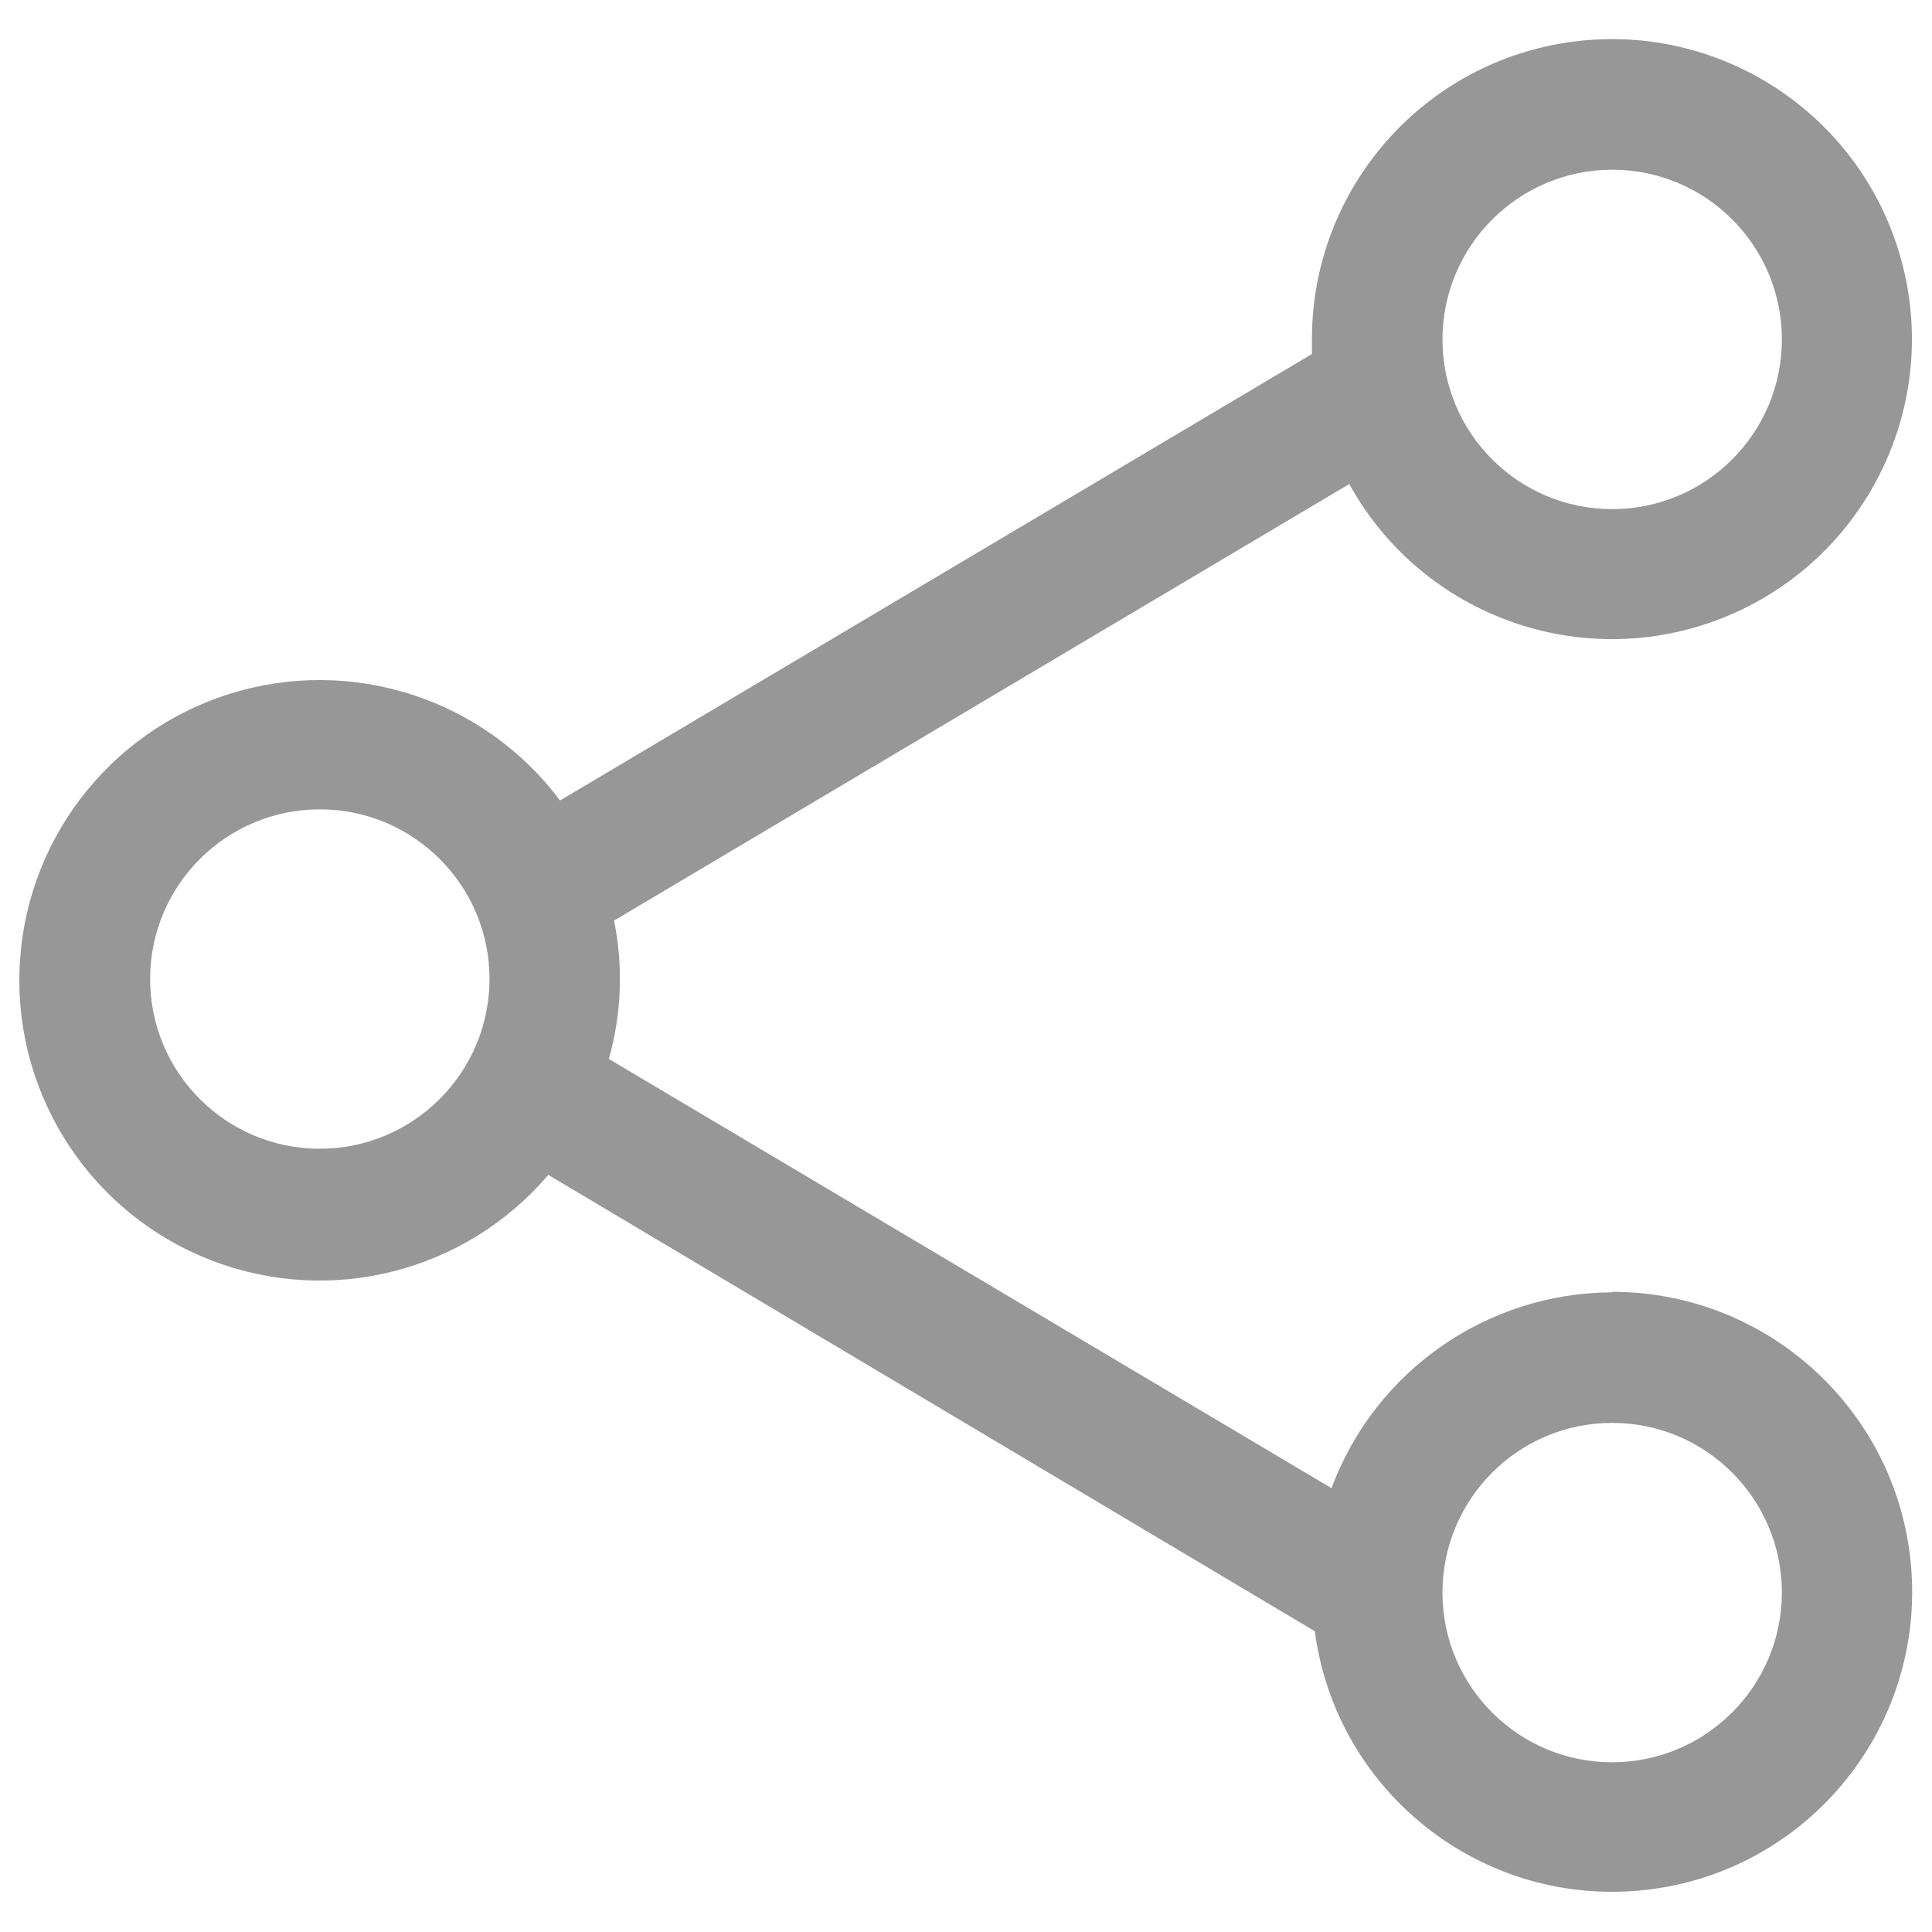
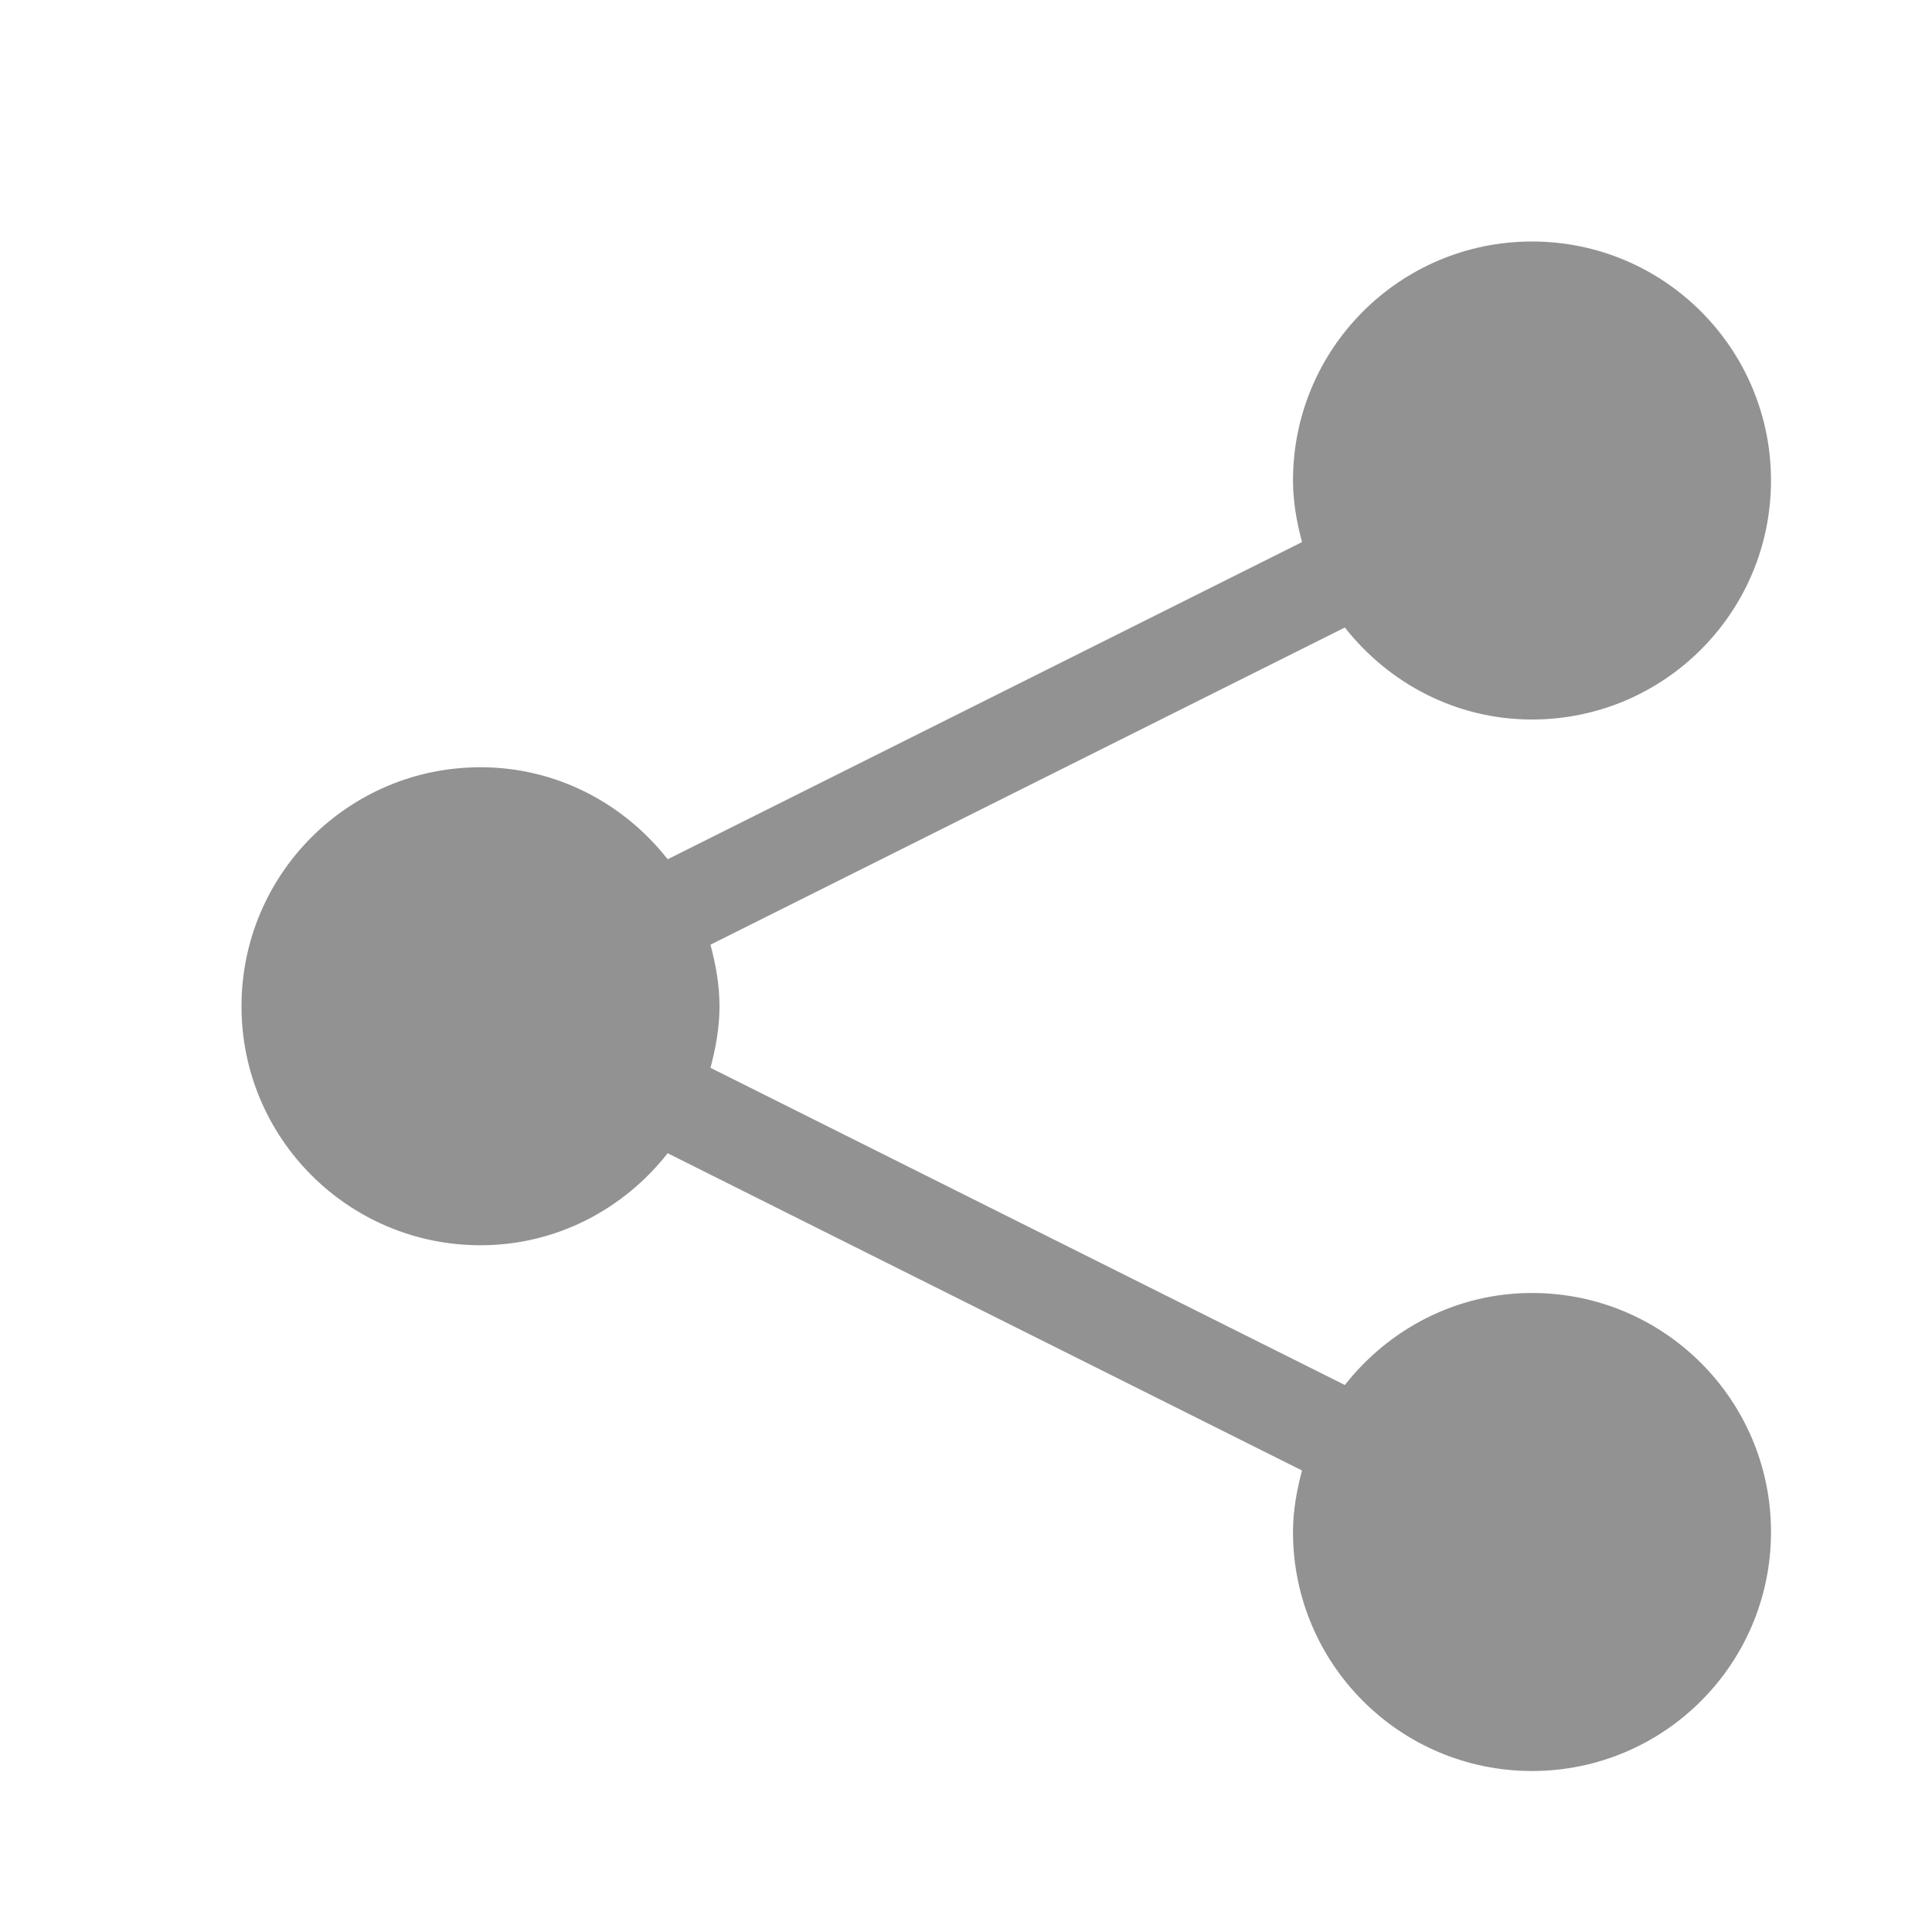
- <svg xmlns="http://www.w3.org/2000/svg" id="Layer_1" data-name="Layer 1" viewBox="0 0 74 74">
+ <svg xmlns="http://www.w3.org/2000/svg" xmlns:xlink="http://www.w3.org/1999/xlink" width="24" height="24" viewBox="0 0 24 24">
  <defs>
-     <clipPath id="clip-path">
-       <path d="M-312,46.06v-9a27,27,0,0,0-20-26V8.23a7.13,7.13,0,0,0-5.46-7.06A7,7,0,0,0-346,8v3.06a27,27,0,0,0-20,26v9a9,9,0,0,0-8.9,10.31A9.16,9.16,0,0,0-365.74,64H-348a9,9,0,0,0,9,9,9,9,0,0,0,9-9h17.74a9.16,9.16,0,0,0,9.16-7.64A9,9,0,0,0-312,46.06ZM-341,8a2,2,0,0,1,2.66-1.89,2.05,2.05,0,0,1,1.34,2v2c-.66,0-1.33-.08-2-.08s-1.34,0-2,.08Zm-20,29a22,22,0,0,1,25.28-21.71C-324.86,16.91-317,26.55-317,37.52V46h-44Zm21.91,31a4,4,0,0,1-4-4h8A4,4,0,0,1-339.09,68Zm30.91-12.15A4.1,4.1,0,0,1-312.24,59h-53.7A4.1,4.1,0,0,1-370,55.86,4,4,0,0,1-366.09,51h54A4,4,0,0,1-308.18,55.86Z" style="fill:#979797;clip-rule:evenodd" />
-     </clipPath>
-     <clipPath id="clip-path-2">
-       <path d="M2055.06-3141h-43a10,10,0,0,0-10,10v8.06a10,10,0,0,0-9,10v34a10,10,0,0,0,10,10h43a10,10,0,0,0,10-10V-3087a10,10,0,0,0,9-10v-34A10,10,0,0,0,2055.06-3141ZM2003-3118h43a5,5,0,0,1,5,5v1l-27,19.8-26-19.76v-1A5,5,0,0,1,2003-3118Zm43,44h-43a5,5,0,0,1-5-5v-26.5l26,19.72,27.09-19.84v26.62A5,5,0,0,1,2046.05-3073.93Zm14-23a5,5,0,0,1-4,4.9V-3113a10,10,0,0,0-10-10h-39v-8a5,5,0,0,1,5-5h43a5,5,0,0,1,5,5Z" style="fill:#979797;clip-rule:evenodd" />
-     </clipPath>
-     <clipPath id="clip-path-3">
-       <path d="M-219,1h-43a10,10,0,0,0-10,10V19a10,10,0,0,0-9,10V63a10,10,0,0,0,10,10h43a10,10,0,0,0,10-10V55a10,10,0,0,0,9-10V11A10,10,0,0,0-219,1ZM-271,24h43a5,5,0,0,1,5,5v1l-27,19.8L-276,30V29A5,5,0,0,1-271,24Zm43,44h-43a5,5,0,0,1-5-5V36.53l26,19.72L-223,36.41V63A5,5,0,0,1-228,68Zm14-23a5,5,0,0,1-4,4.9V29a10,10,0,0,0-10-10h-39V11a5,5,0,0,1,5-5h43a5,5,0,0,1,5,5Z" style="fill:#979797;clip-rule:evenodd" />
-     </clipPath>
+     <path id="share-copy-2-a" d="M19.031,16.062 C18.084,16.062 17.25,16.514 16.706,17.205 L8.826,13.265 C8.891,13.019 8.938,12.766 8.938,12.5 C8.938,12.234 8.891,11.981 8.826,11.735 L16.706,7.795 C17.25,8.486 18.084,8.938 19.031,8.938 C20.671,8.938 22,7.609 22,5.969 C22,4.329 20.671,3 19.031,3 C17.391,3 16.062,4.329 16.062,5.969 C16.062,6.235 16.109,6.488 16.174,6.734 L8.294,10.674 C7.75,9.982 6.916,9.531 5.969,9.531 C4.329,9.531 3,10.86 3,12.5 C3,14.14 4.329,15.469 5.969,15.469 C6.916,15.469 7.75,15.018 8.294,14.326 L16.174,18.267 C16.109,18.512 16.062,18.765 16.062,19.031 C16.062,20.671 17.391,22 19.031,22 C20.671,22 22,20.671 22,19.031 C22,17.391 20.671,16.062 19.031,16.062" />
  </defs>
-   <path d="M-312,46.06v-9a27,27,0,0,0-20-26V8.23a7.13,7.13,0,0,0-5.46-7.06A7,7,0,0,0-346,8v3.06a27,27,0,0,0-20,26v9a9,9,0,0,0-8.9,10.31A9.16,9.16,0,0,0-365.74,64H-348a9,9,0,0,0,9,9,9,9,0,0,0,9-9h17.74a9.16,9.16,0,0,0,9.16-7.64A9,9,0,0,0-312,46.06ZM-341,8a2,2,0,0,1,2.66-1.89,2.05,2.05,0,0,1,1.34,2v2c-.66,0-1.33-.08-2-.08s-1.34,0-2,.08Zm-20,29a22,22,0,0,1,25.28-21.71C-324.86,16.91-317,26.55-317,37.52V46h-44Zm21.91,31a4,4,0,0,1-4-4h8A4,4,0,0,1-339.09,68Zm30.91-12.15A4.1,4.1,0,0,1-312.24,59h-53.7A4.1,4.1,0,0,1-370,55.86,4,4,0,0,1-366.09,51h54A4,4,0,0,1-308.18,55.86Z" style="fill:#979797;fill-rule:evenodd" />
-   <g style="clip-path:url(#clip-path)">
-     <rect x="-5722" y="-106.98" width="6497" height="6624" style="fill:#979797" />
+   <g fill="none" fill-rule="evenodd">
+     <use fill="#929292" xlink:href="#share-copy-2-a" />
  </g>
-   <path d="M2055.06-3141h-43a10,10,0,0,0-10,10v8.06a10,10,0,0,0-9,10v34a10,10,0,0,0,10,10h43a10,10,0,0,0,10-10V-3087a10,10,0,0,0,9-10v-34A10,10,0,0,0,2055.06-3141ZM2003-3118h43a5,5,0,0,1,5,5v1l-27,19.8-26-19.76v-1A5,5,0,0,1,2003-3118Zm43,44h-43a5,5,0,0,1-5-5v-26.5l26,19.72,27.09-19.84v26.62A5,5,0,0,1,2046.05-3073.93Zm14-23a5,5,0,0,1-4,4.9V-3113a10,10,0,0,0-10-10h-39v-8a5,5,0,0,1,5-5h43a5,5,0,0,1,5,5Z" style="fill:#979797;fill-rule:evenodd" />
-   <g style="clip-path:url(#clip-path-2)">
-     <rect x="-3499.83" y="-3248.61" width="6456.88" height="6582.43" style="fill:#979797" />
-   </g>
-   <path d="M-219,1h-43a10,10,0,0,0-10,10V19a10,10,0,0,0-9,10V63a10,10,0,0,0,10,10h43a10,10,0,0,0,10-10V55a10,10,0,0,0,9-10V11A10,10,0,0,0-219,1ZM-271,24h43a5,5,0,0,1,5,5v1l-27,19.8L-276,30V29A5,5,0,0,1-271,24Zm43,44h-43a5,5,0,0,1-5-5V36.53l26,19.72L-223,36.41V63A5,5,0,0,1-228,68Zm14-23a5,5,0,0,1-4,4.9V29a10,10,0,0,0-10-10h-39V11a5,5,0,0,1,5-5h43a5,5,0,0,1,5,5Z" style="fill:#979797;fill-rule:evenodd" />
-   <g style="clip-path:url(#clip-path-3)">
-     <rect x="-5773.87" y="-106.65" width="6456.88" height="6582.43" style="fill:#979797" />
-   </g>
-   <path d="M61.75,49.5A11.51,11.51,0,0,0,51,57L23.32,40.56a11.27,11.27,0,0,0,.2-5.3L51.68,18.54A11.49,11.49,0,1,0,50.25,13c0,.19,0,.37,0,.56l-28.8,17.1A11.5,11.5,0,1,0,21,45L50.36,62.48a11.49,11.49,0,1,0,11.39-13Zm0-43a6.5,6.5,0,1,1-6.5,6.5A6.51,6.51,0,0,1,61.75,6.5ZM12.25,44a6.5,6.5,0,1,1,6.5-6.5A6.51,6.51,0,0,1,12.25,44Zm49.5,23.5a6.5,6.5,0,1,1,6.5-6.5A6.51,6.51,0,0,1,61.75,67.5Z" style="fill:#979797" />
</svg>
